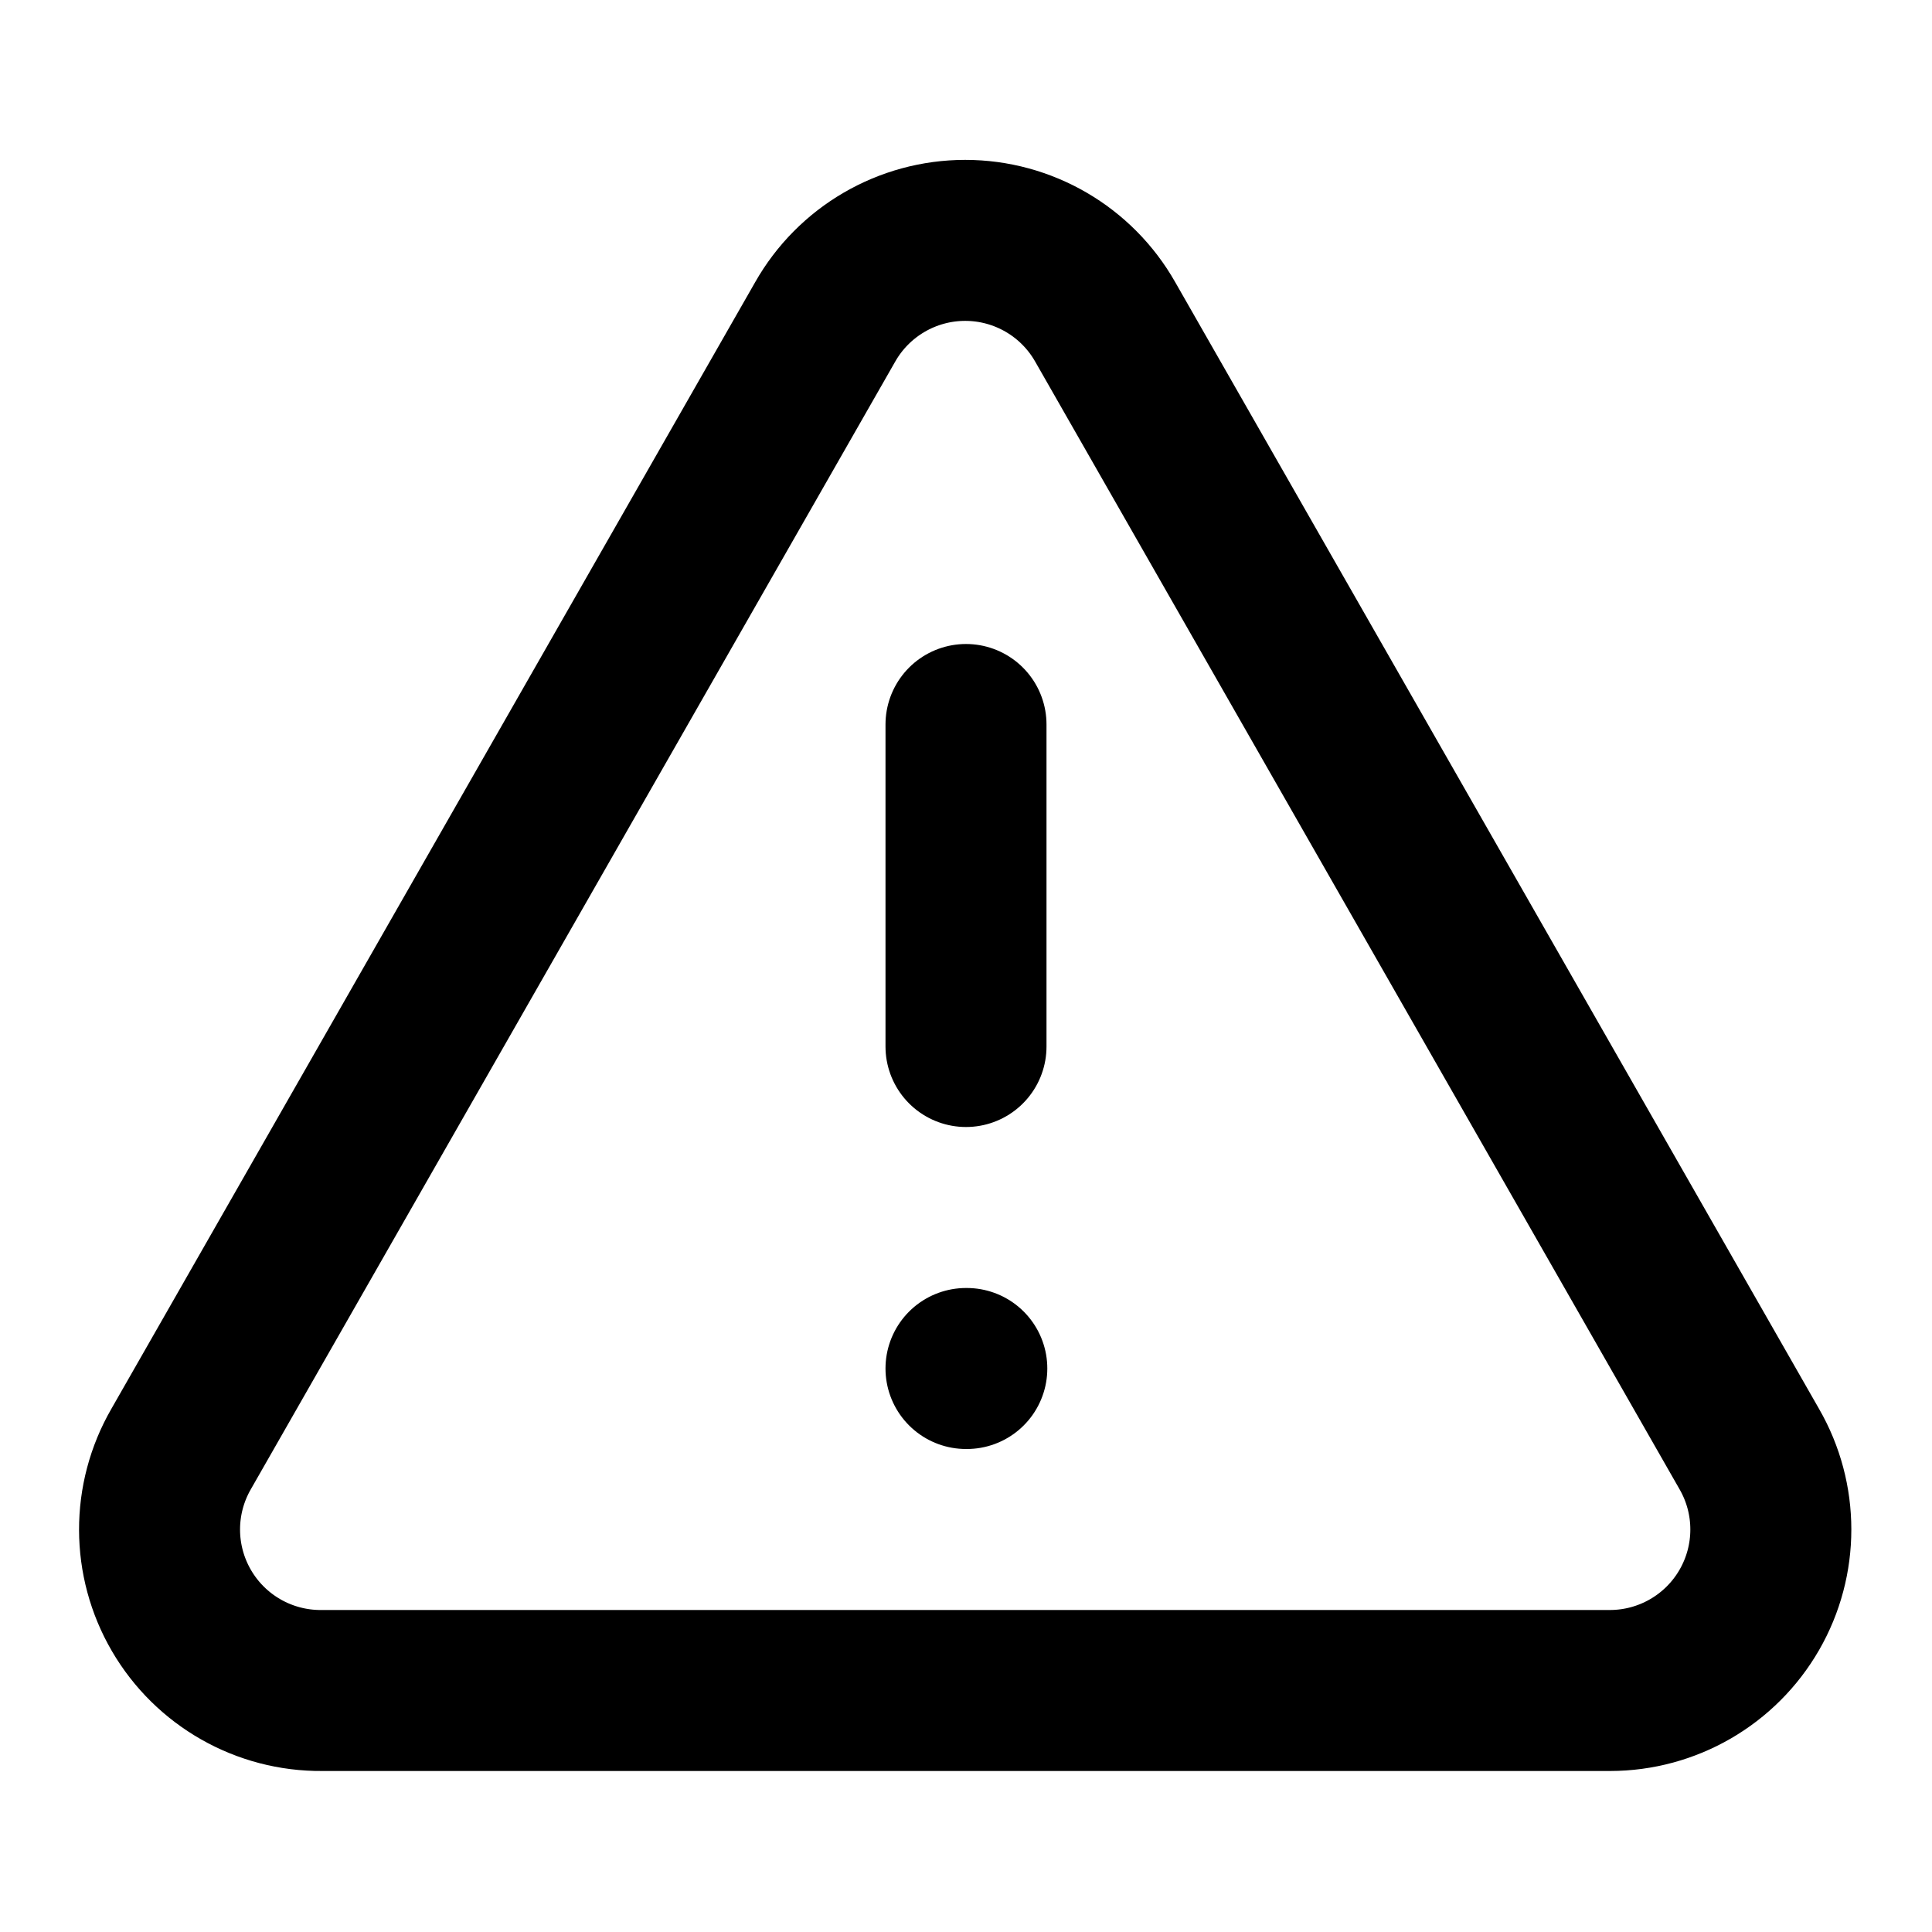
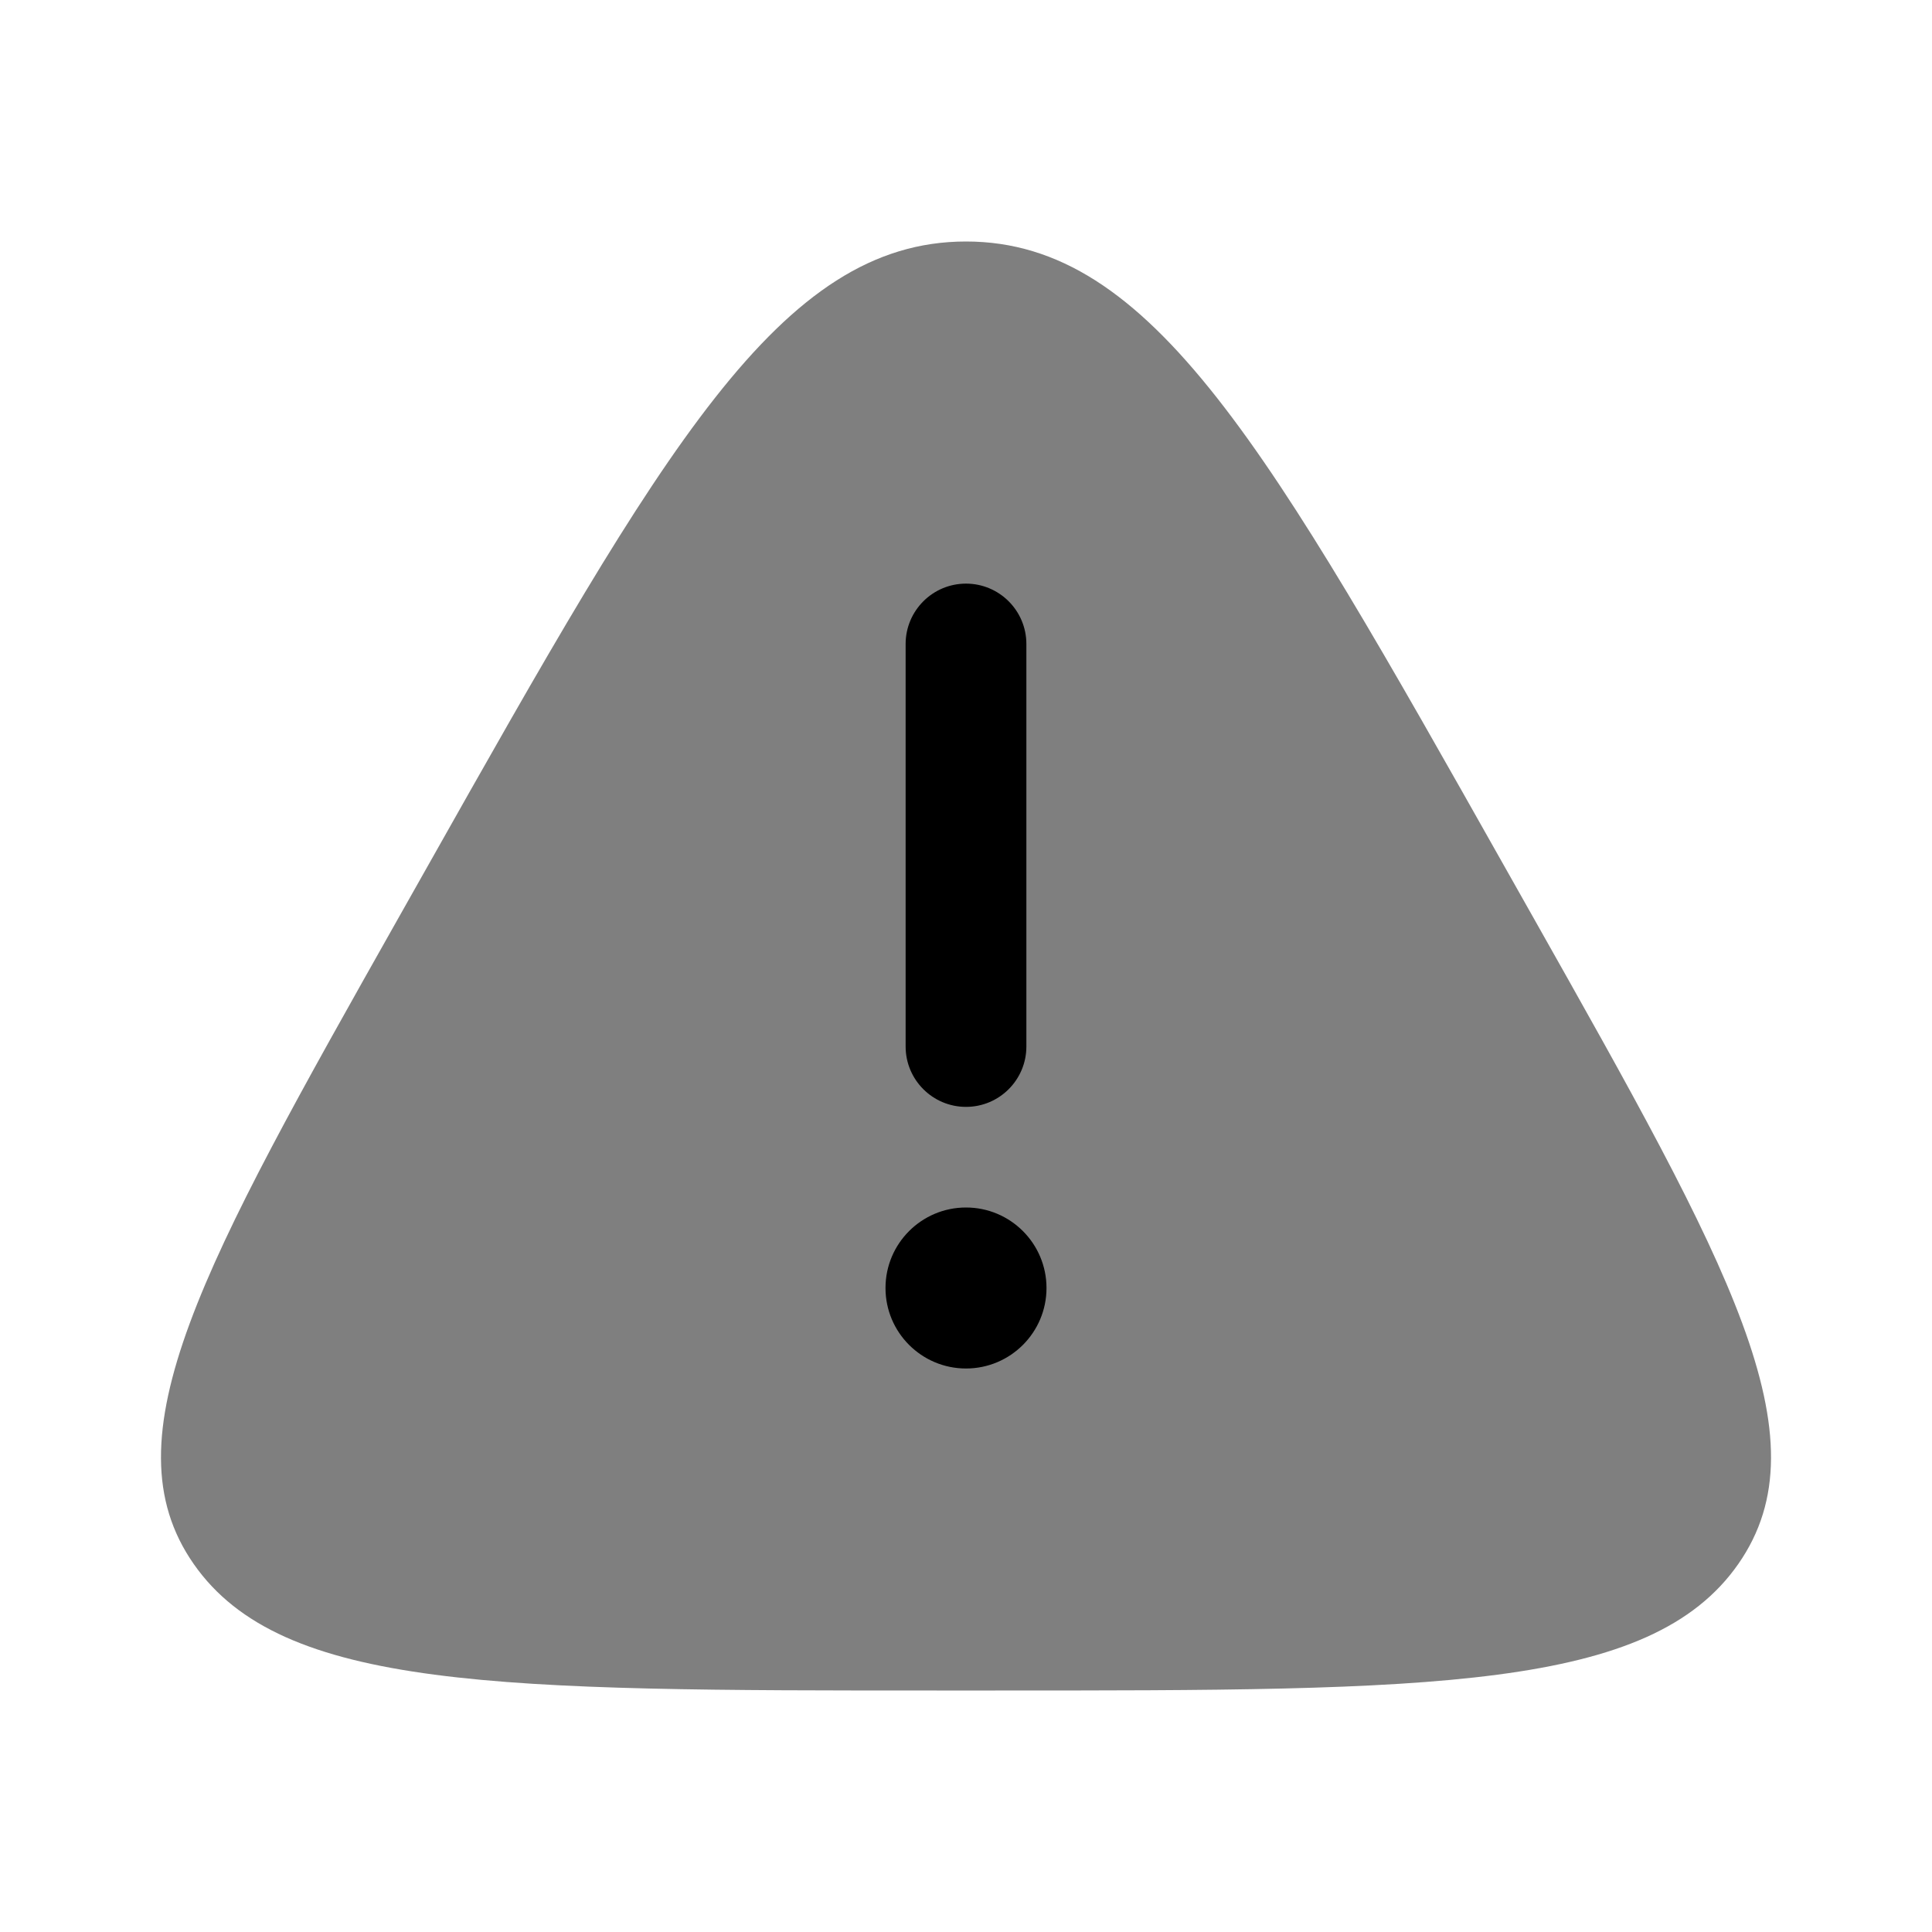
- <svg xmlns="http://www.w3.org/2000/svg" width="24" height="24" viewBox="0 0 24 24" fill="none" stroke="currentColor" stroke-width="2" stroke-linecap="round" stroke-linejoin="round">
-   <path d="m21.73 18-8-14a2 2 0 0 0-3.48 0l-8 14A2 2 0 0 0 4 21h16a2 2 0 0 0 1.73-3" />
-   <path d="M12 9v4" />
-   <path d="M12 17h.01" />
+ <svg xmlns="http://www.w3.org/2000/svg" width="24" height="24" viewBox="0 0 24 24">
+   <g fill="currentColor">
+     <path d="M12 3C9.689 3 8.23 5.587 5.312 10.761L4.948 11.406C2.523 15.706 1.31 17.856 2.406 19.428C3.502 21 6.214 21 11.636 21H12.364C17.786 21 20.498 21 21.594 19.428C22.69 17.856 21.477 15.706 19.052 11.406L18.688 10.761C15.77 5.587 14.311 3 12 3Z" opacity=".5" />
+     <path d="M12 7.25C12.414 7.25 12.75 7.586 12.75 8V13C12.75 13.414 12.414 13.75 12 13.75C11.586 13.75 11.25 13.414 11.25 13V8C11.25 7.586 11.586 7.25 12 7.25Z" />
+     <path d="M12 17C12.552 17 13 16.552 13 16C13 15.448 12.552 15 12 15C11.448 15 11 15.448 11 16C11 16.552 11.448 17 12 17Z" />
+   </g>
</svg>
